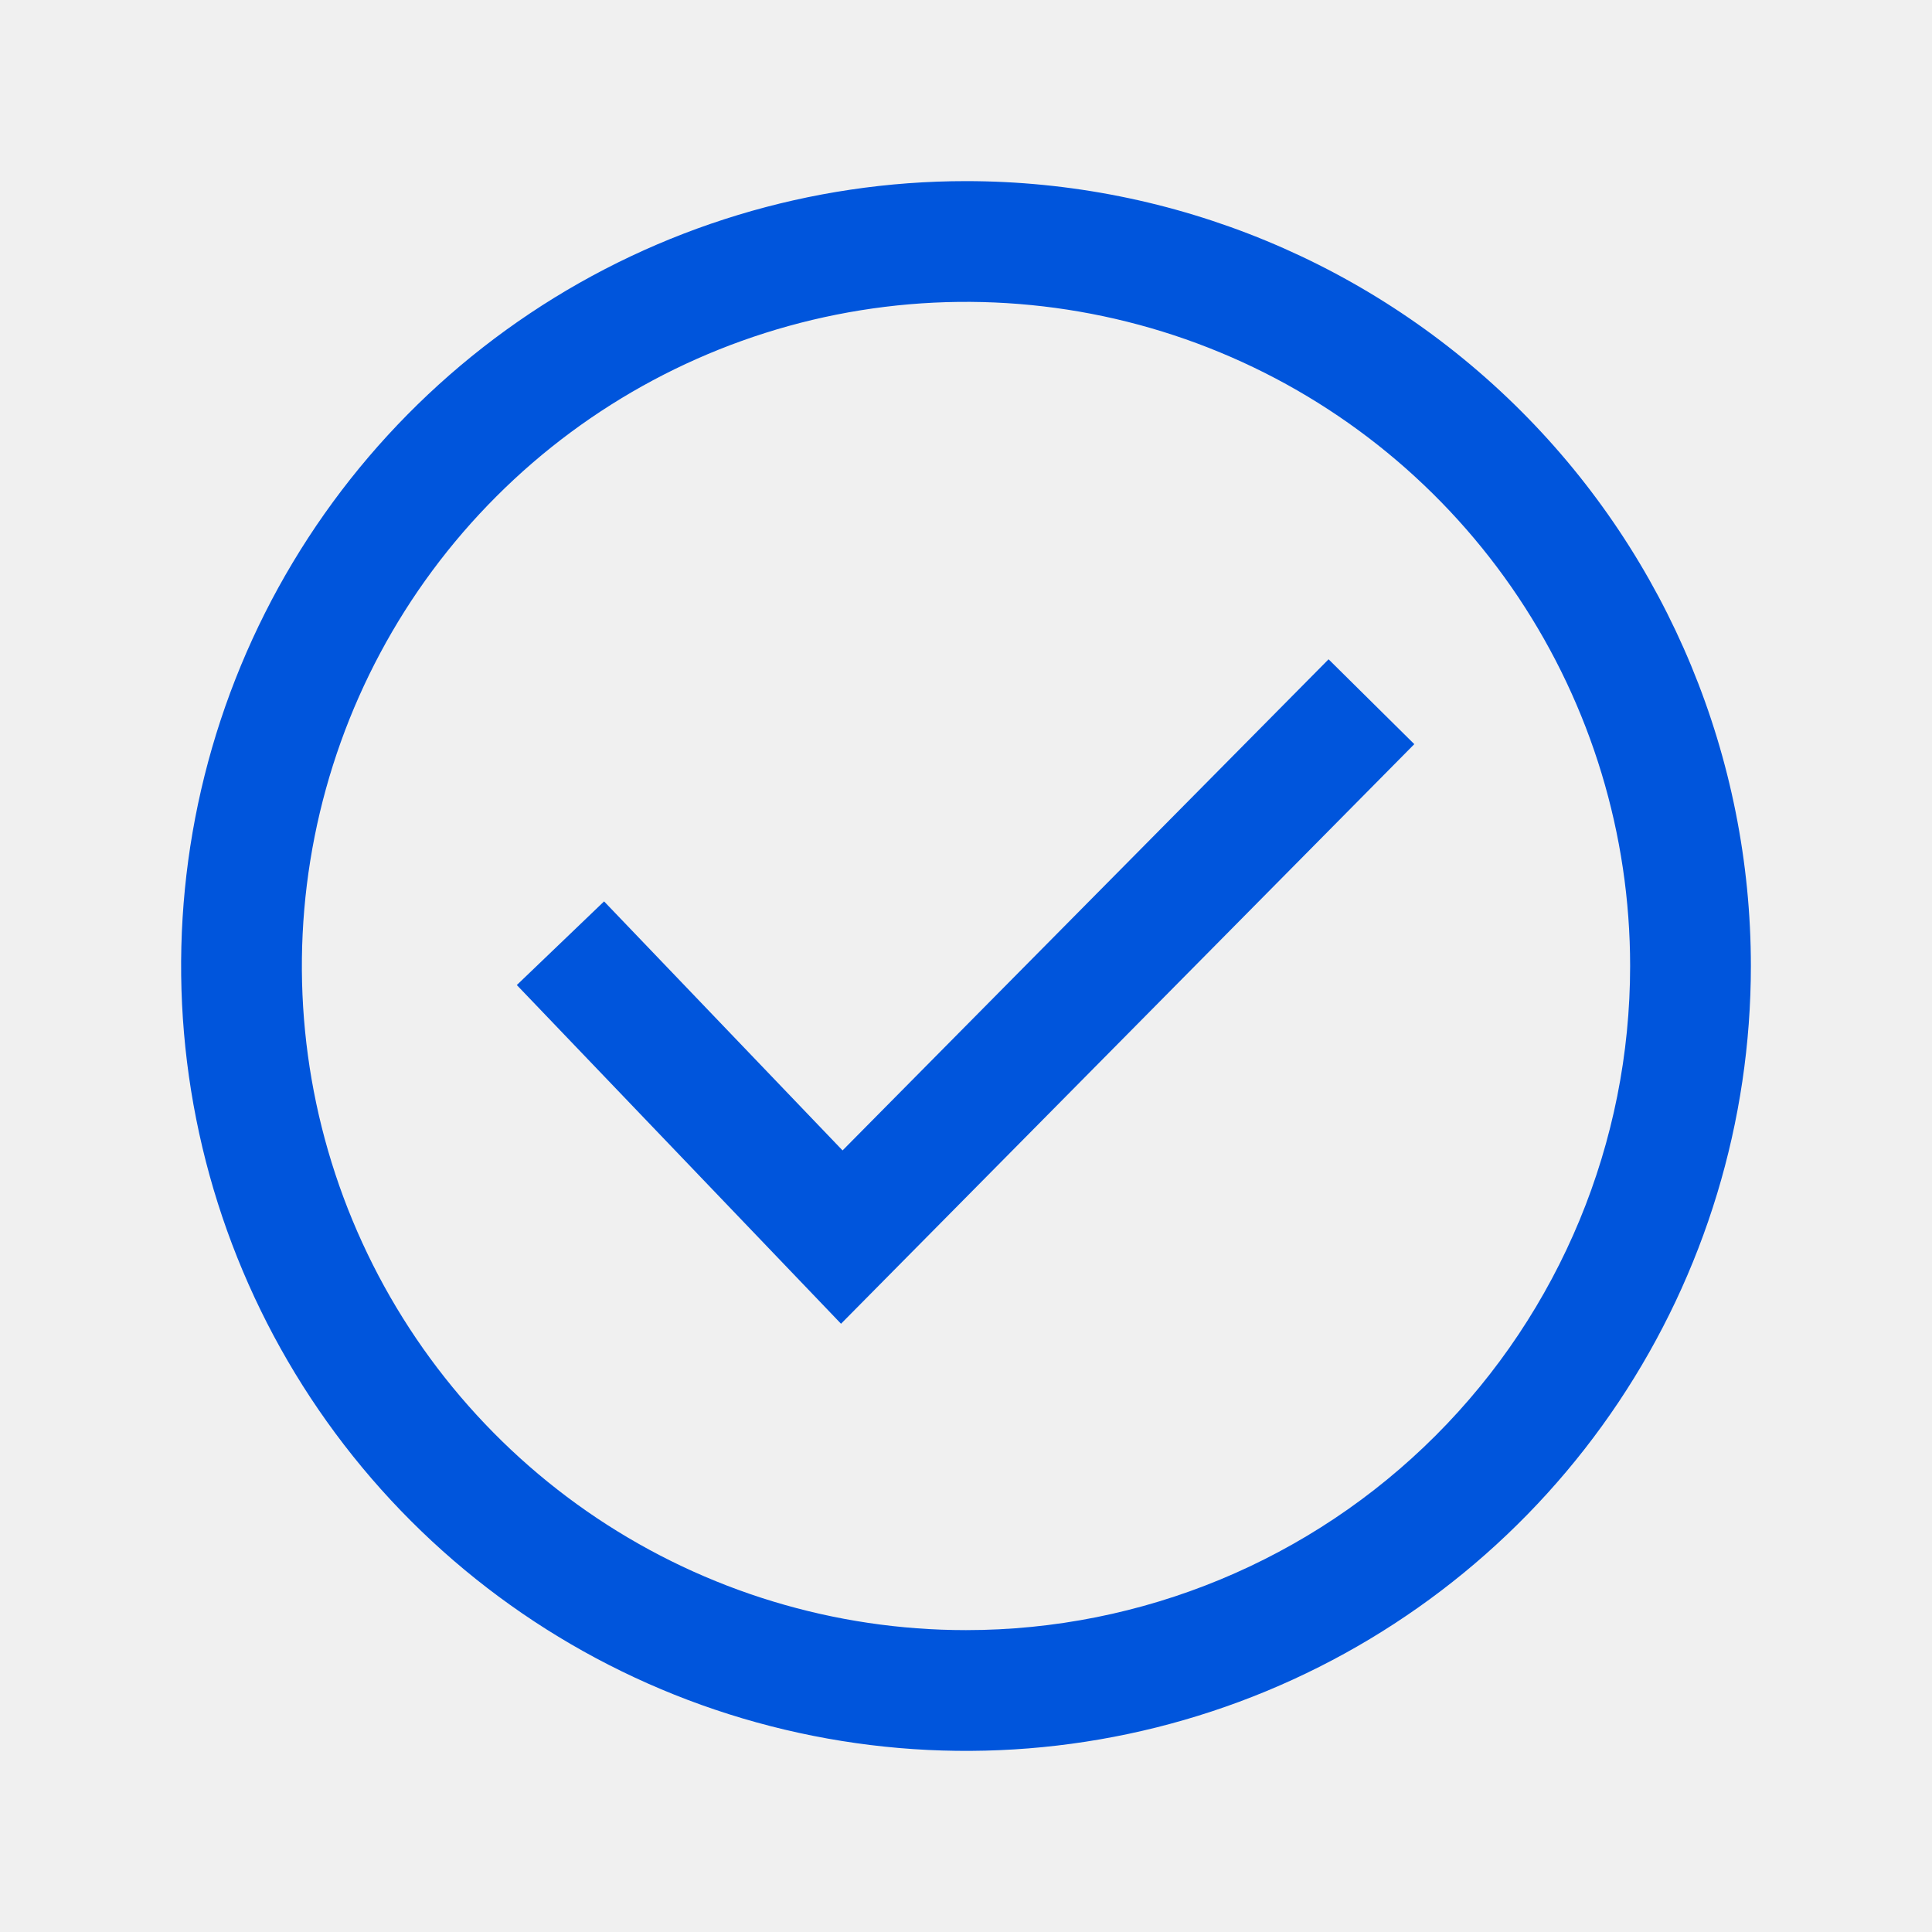
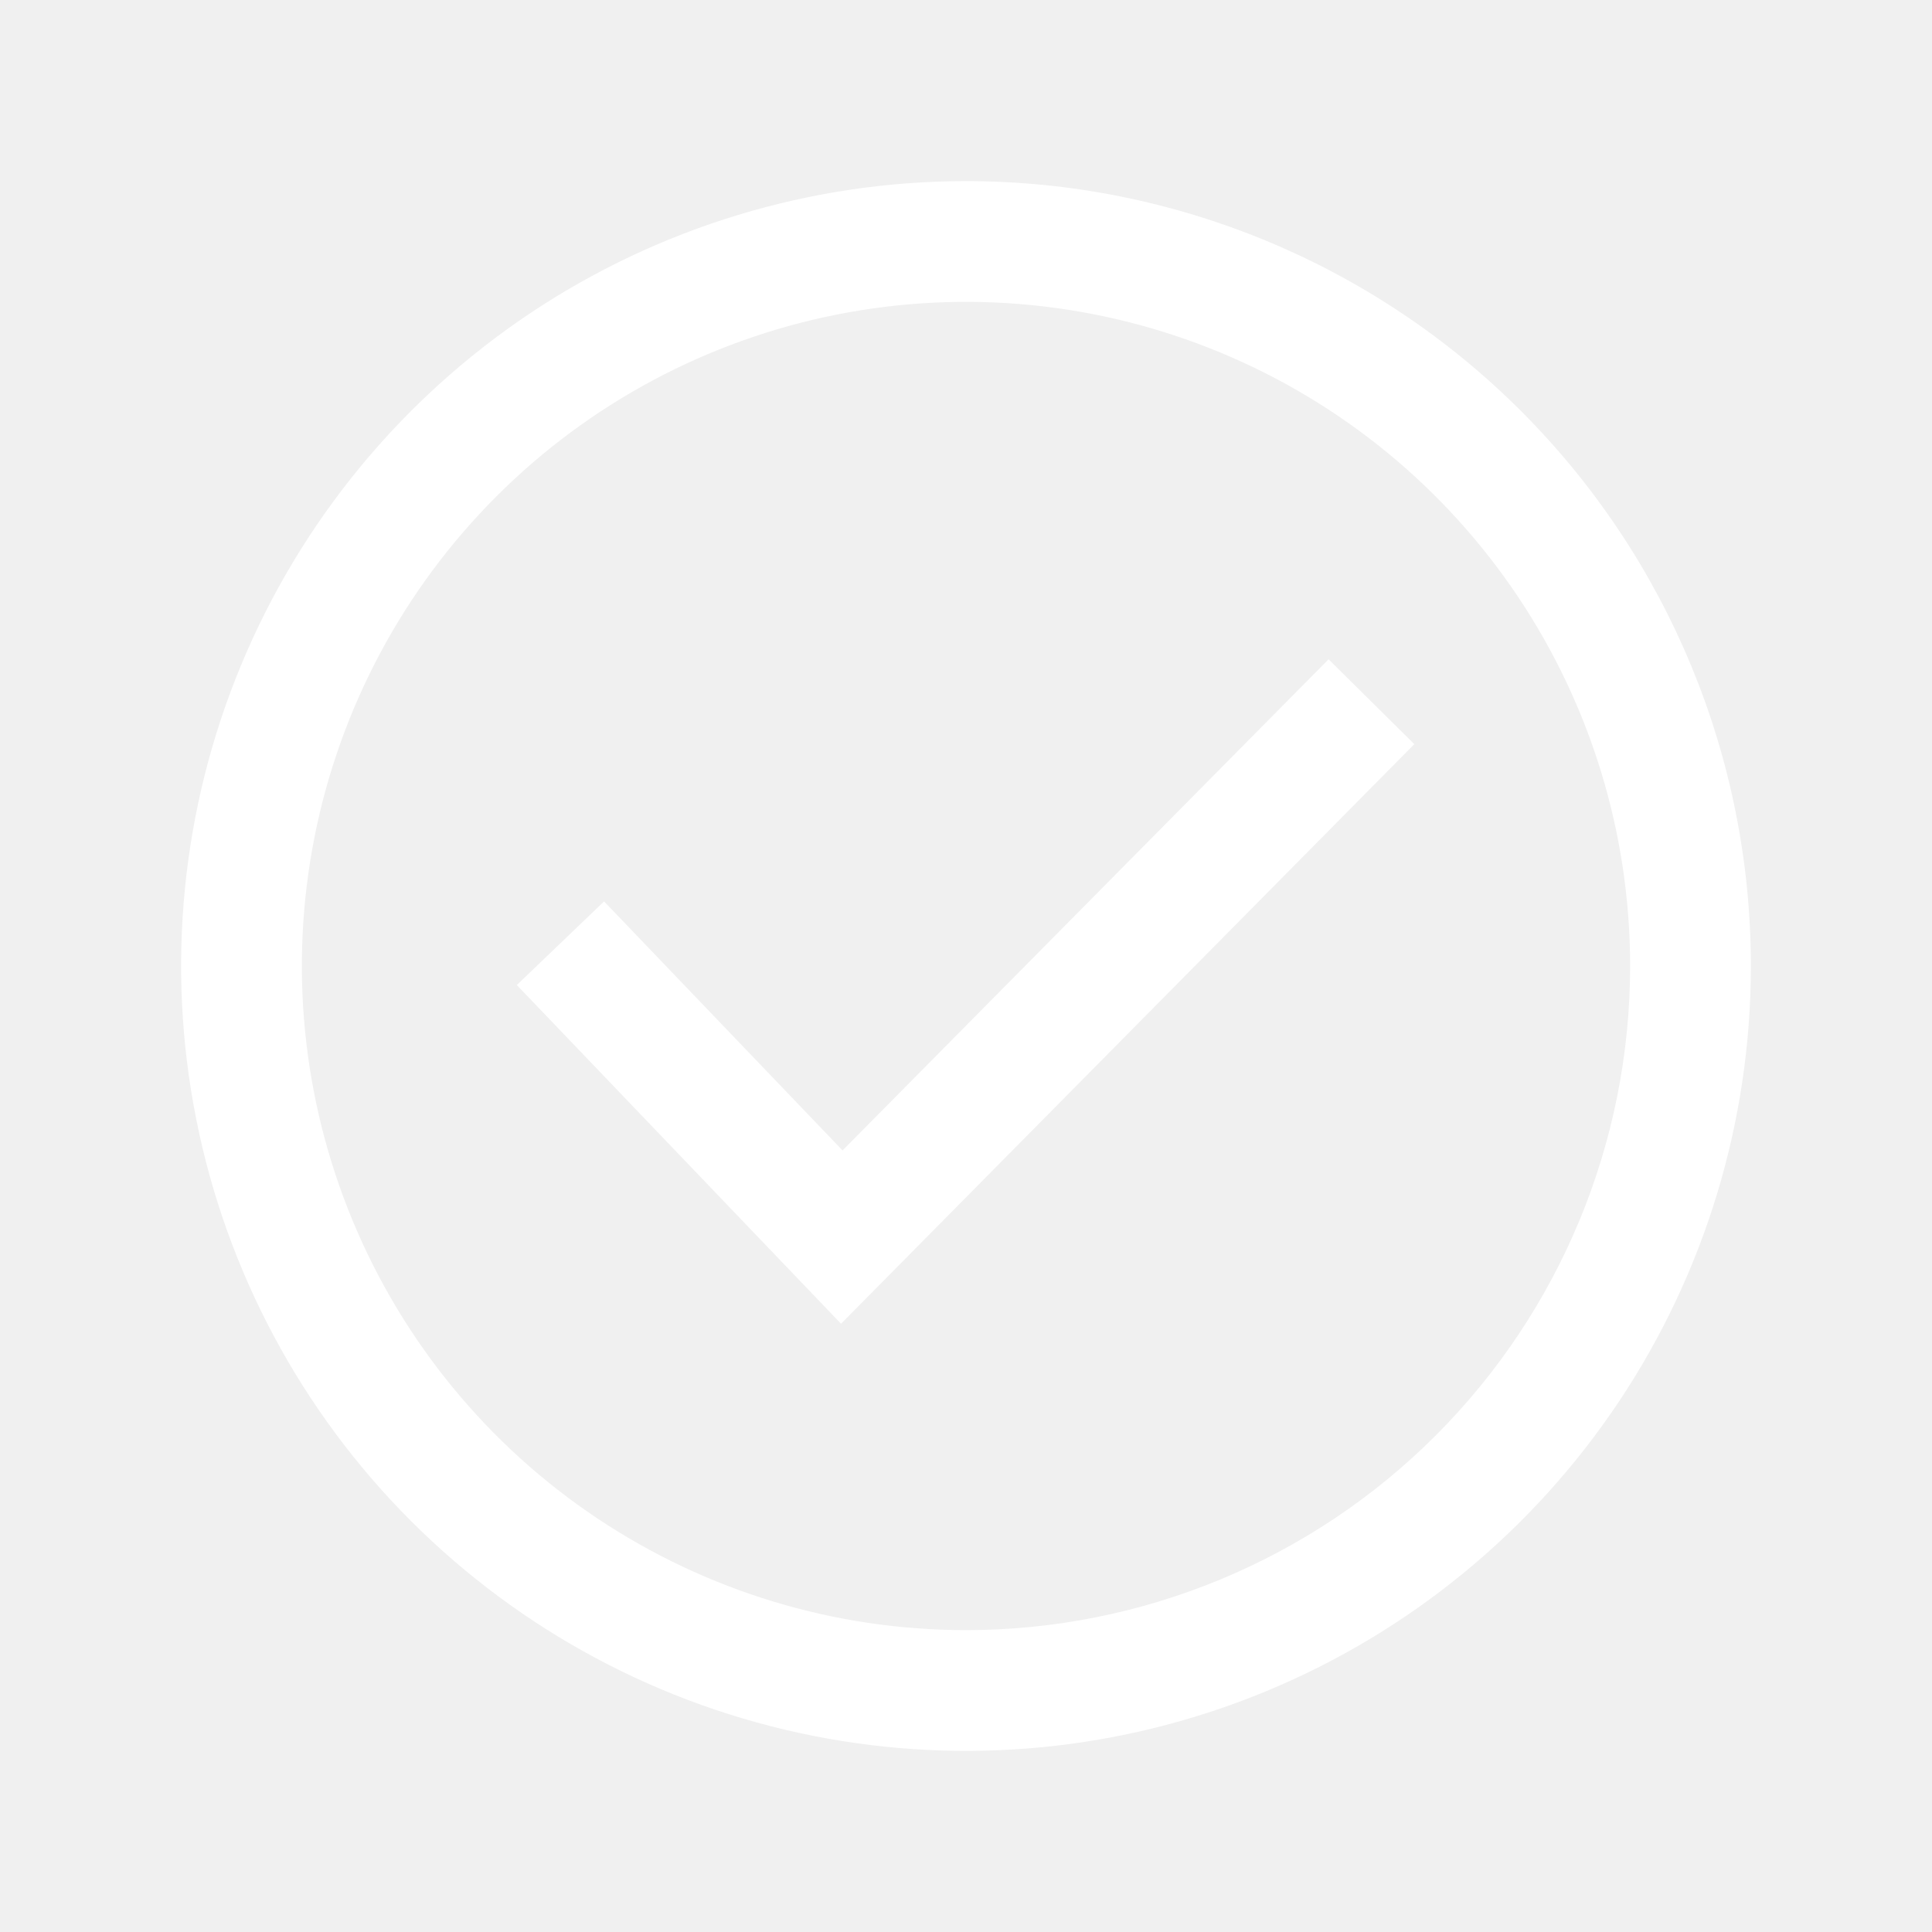
- <svg xmlns="http://www.w3.org/2000/svg" width="48" height="48" viewBox="0 0 48 48" fill="#ffffff">
-   <path d="M24 4.5C20.143 4.5 16.373 5.644 13.166 7.786C9.96 9.929 7.46 12.975 5.984 16.538C4.508 20.101 4.122 24.022 4.875 27.804C5.627 31.587 7.484 35.062 10.211 37.789C12.939 40.516 16.413 42.373 20.196 43.125C23.978 43.878 27.899 43.492 31.462 42.016C35.026 40.54 38.071 38.04 40.214 34.834C42.356 31.627 43.5 27.857 43.5 24C43.5 18.828 41.446 13.868 37.789 10.211C34.132 6.554 29.172 4.5 24 4.5ZM24 40.5C20.737 40.5 17.547 39.532 14.833 37.719C12.12 35.906 10.005 33.329 8.756 30.314C7.507 27.299 7.18 23.982 7.817 20.781C8.454 17.58 10.025 14.64 12.333 12.333C14.64 10.025 17.58 8.454 20.781 7.817C23.982 7.18 27.299 7.507 30.314 8.756C33.329 10.005 35.906 12.12 37.719 14.833C39.532 17.547 40.5 20.737 40.5 24C40.5 28.376 38.762 32.573 35.667 35.667C32.573 38.762 28.376 40.5 24 40.5Z" fill="#0055DC" />
-   <path d="M20.933 28.582L15.008 22.395L12.84 24.473L20.895 32.888L35.138 18.488L33.008 16.38L20.933 28.582Z" fill="#0055DC" />
+ <svg xmlns="http://www.w3.org/2000/svg" width="32" height="32" viewBox="0 0 48 48" fill="#ffffff">
+   <path d="M24 4.5C20.143 4.5 16.373 5.644 13.166 7.786C9.96 9.929 7.46 12.975 5.984 16.538C4.508 20.101 4.122 24.022 4.875 27.804C5.627 31.587 7.484 35.062 10.211 37.789C12.939 40.516 16.413 42.373 20.196 43.125C23.978 43.878 27.899 43.492 31.462 42.016C35.026 40.54 38.071 38.04 40.214 34.834C42.356 31.627 43.5 27.857 43.5 24C43.5 18.828 41.446 13.868 37.789 10.211C34.132 6.554 29.172 4.5 24 4.5ZM24 40.5C20.737 40.5 17.547 39.532 14.833 37.719C12.12 35.906 10.005 33.329 8.756 30.314C7.507 27.299 7.18 23.982 7.817 20.781C8.454 17.58 10.025 14.64 12.333 12.333C14.64 10.025 17.58 8.454 20.781 7.817C23.982 7.18 27.299 7.507 30.314 8.756C33.329 10.005 35.906 12.12 37.719 14.833C39.532 17.547 40.5 20.737 40.5 24C40.5 28.376 38.762 32.573 35.667 35.667C32.573 38.762 28.376 40.5 24 40.5Z" />
+   <path d="M20.933 28.582L15.008 22.395L12.84 24.473L20.895 32.888L35.138 18.488L33.008 16.38L20.933 28.582Z" />
</svg>
